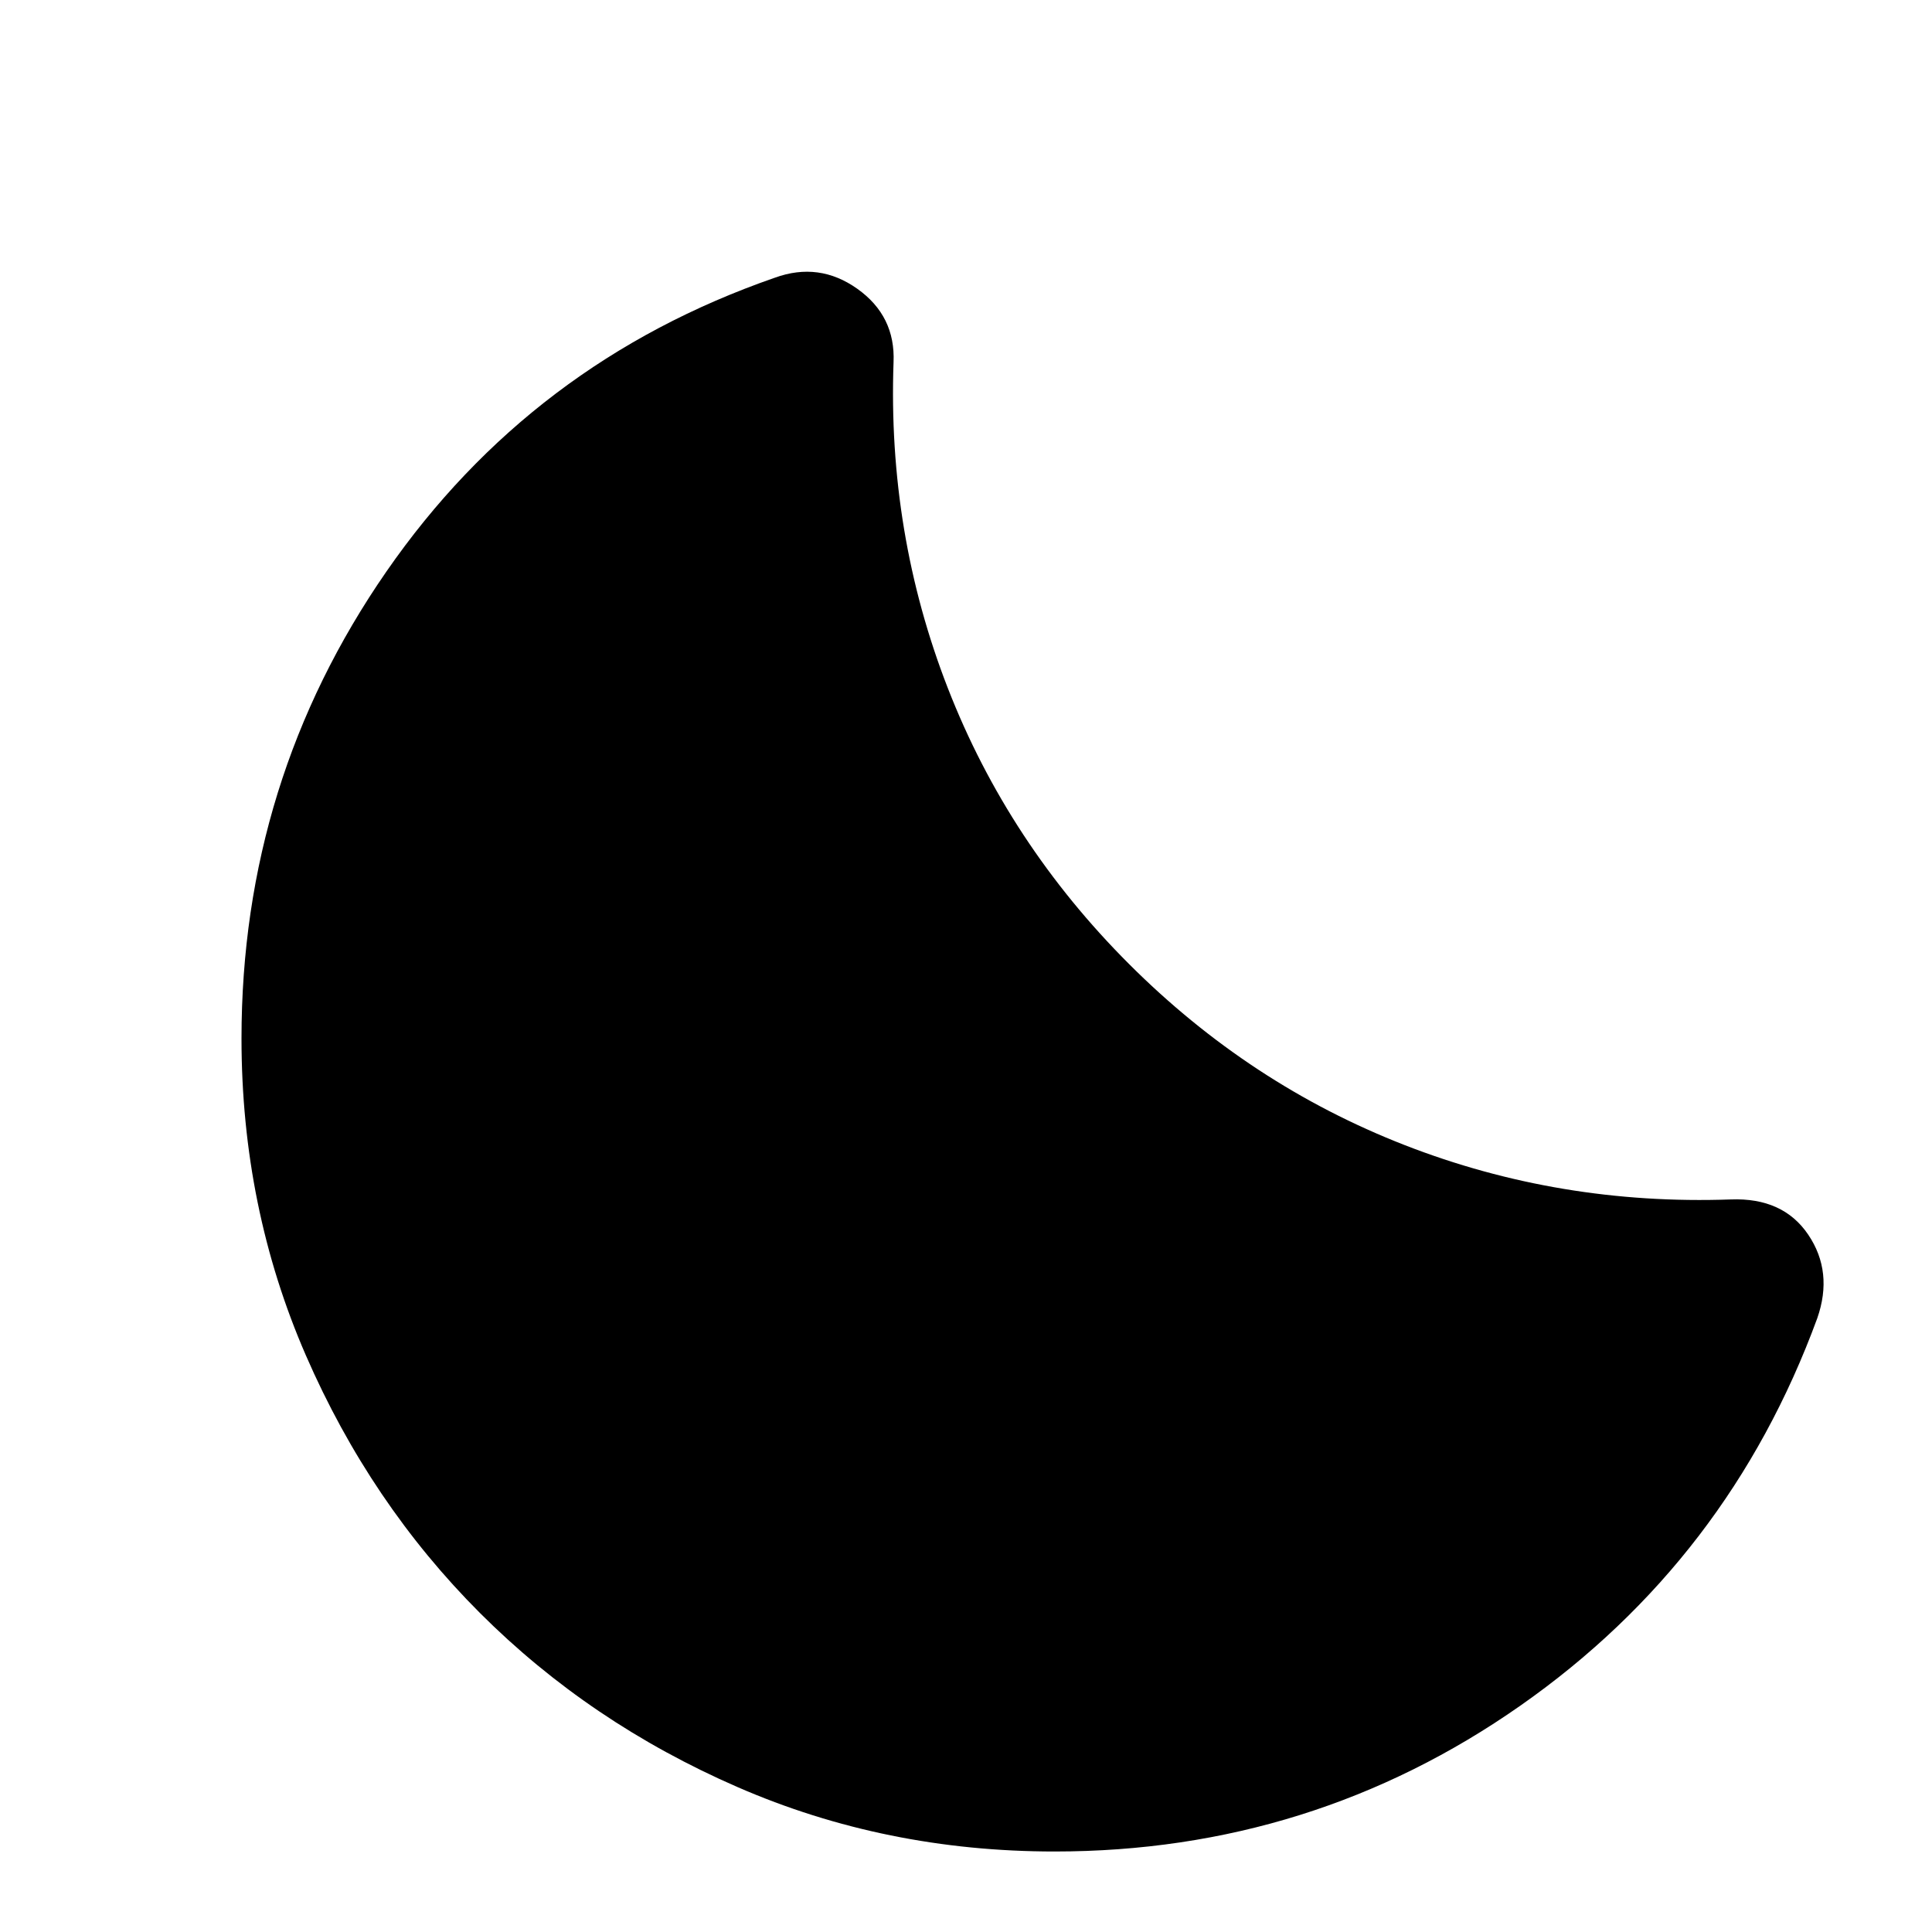
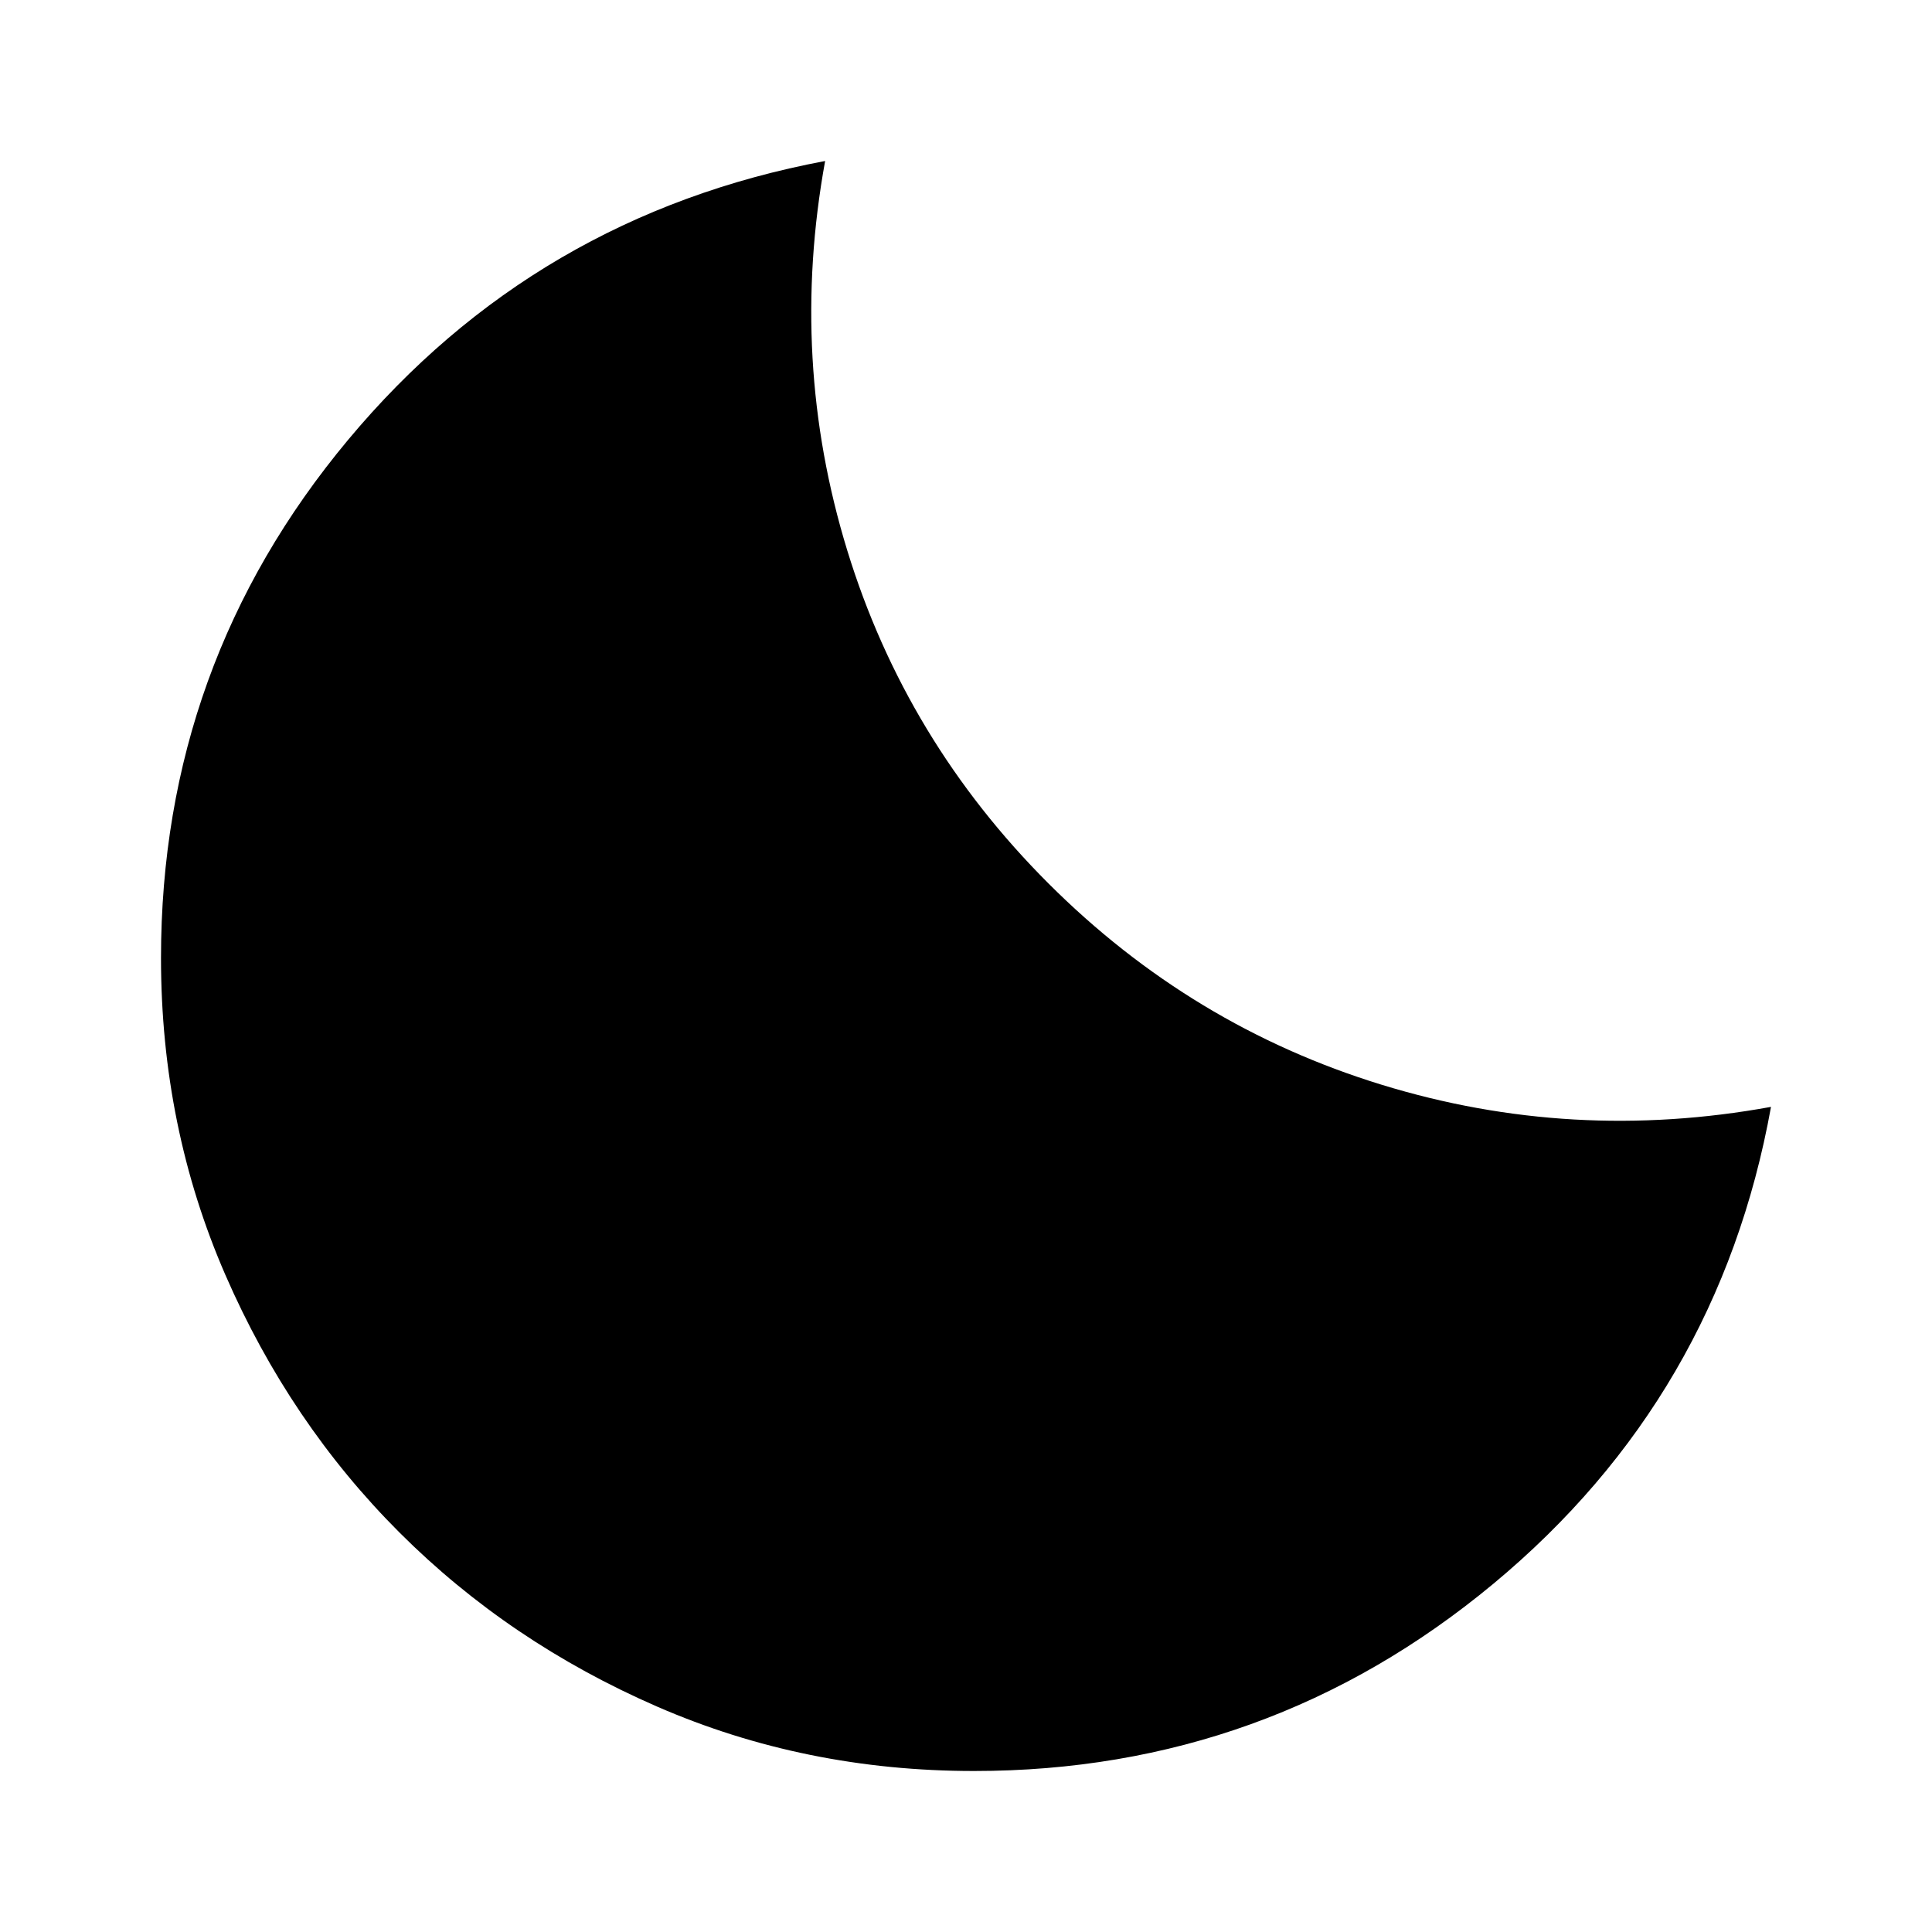
- <svg xmlns="http://www.w3.org/2000/svg" height="24" viewBox="0 -960 960 960" width="24">
-   <path d="M524-40q-84 0-157.5-32t-128-86.5Q184-213 152-286.5T120-444q0-128 72-232t193-146q22-8 41 5.5t18 36.5q-3 85 27 162t90 137q60 60 137 90t162 27q26-1 38.5 17.5T903-305q-44 120-147.5 192.5T524-40Z" />
+ <svg xmlns="http://www.w3.org/2000/svg" width="24" height="24" viewBox="0 0 24 24">
+   <path fill="currentColor" d="M12.1 22q-2.1 0-3.937-.8t-3.2-2.162t-2.163-3.2T2 11.9q0-3.65 2.325-6.437T10.25 2q-.45 2.475.275 4.838t2.5 4.137t4.138 2.5T22 13.75q-.65 3.6-3.45 5.925T12.1 22" />
</svg>
